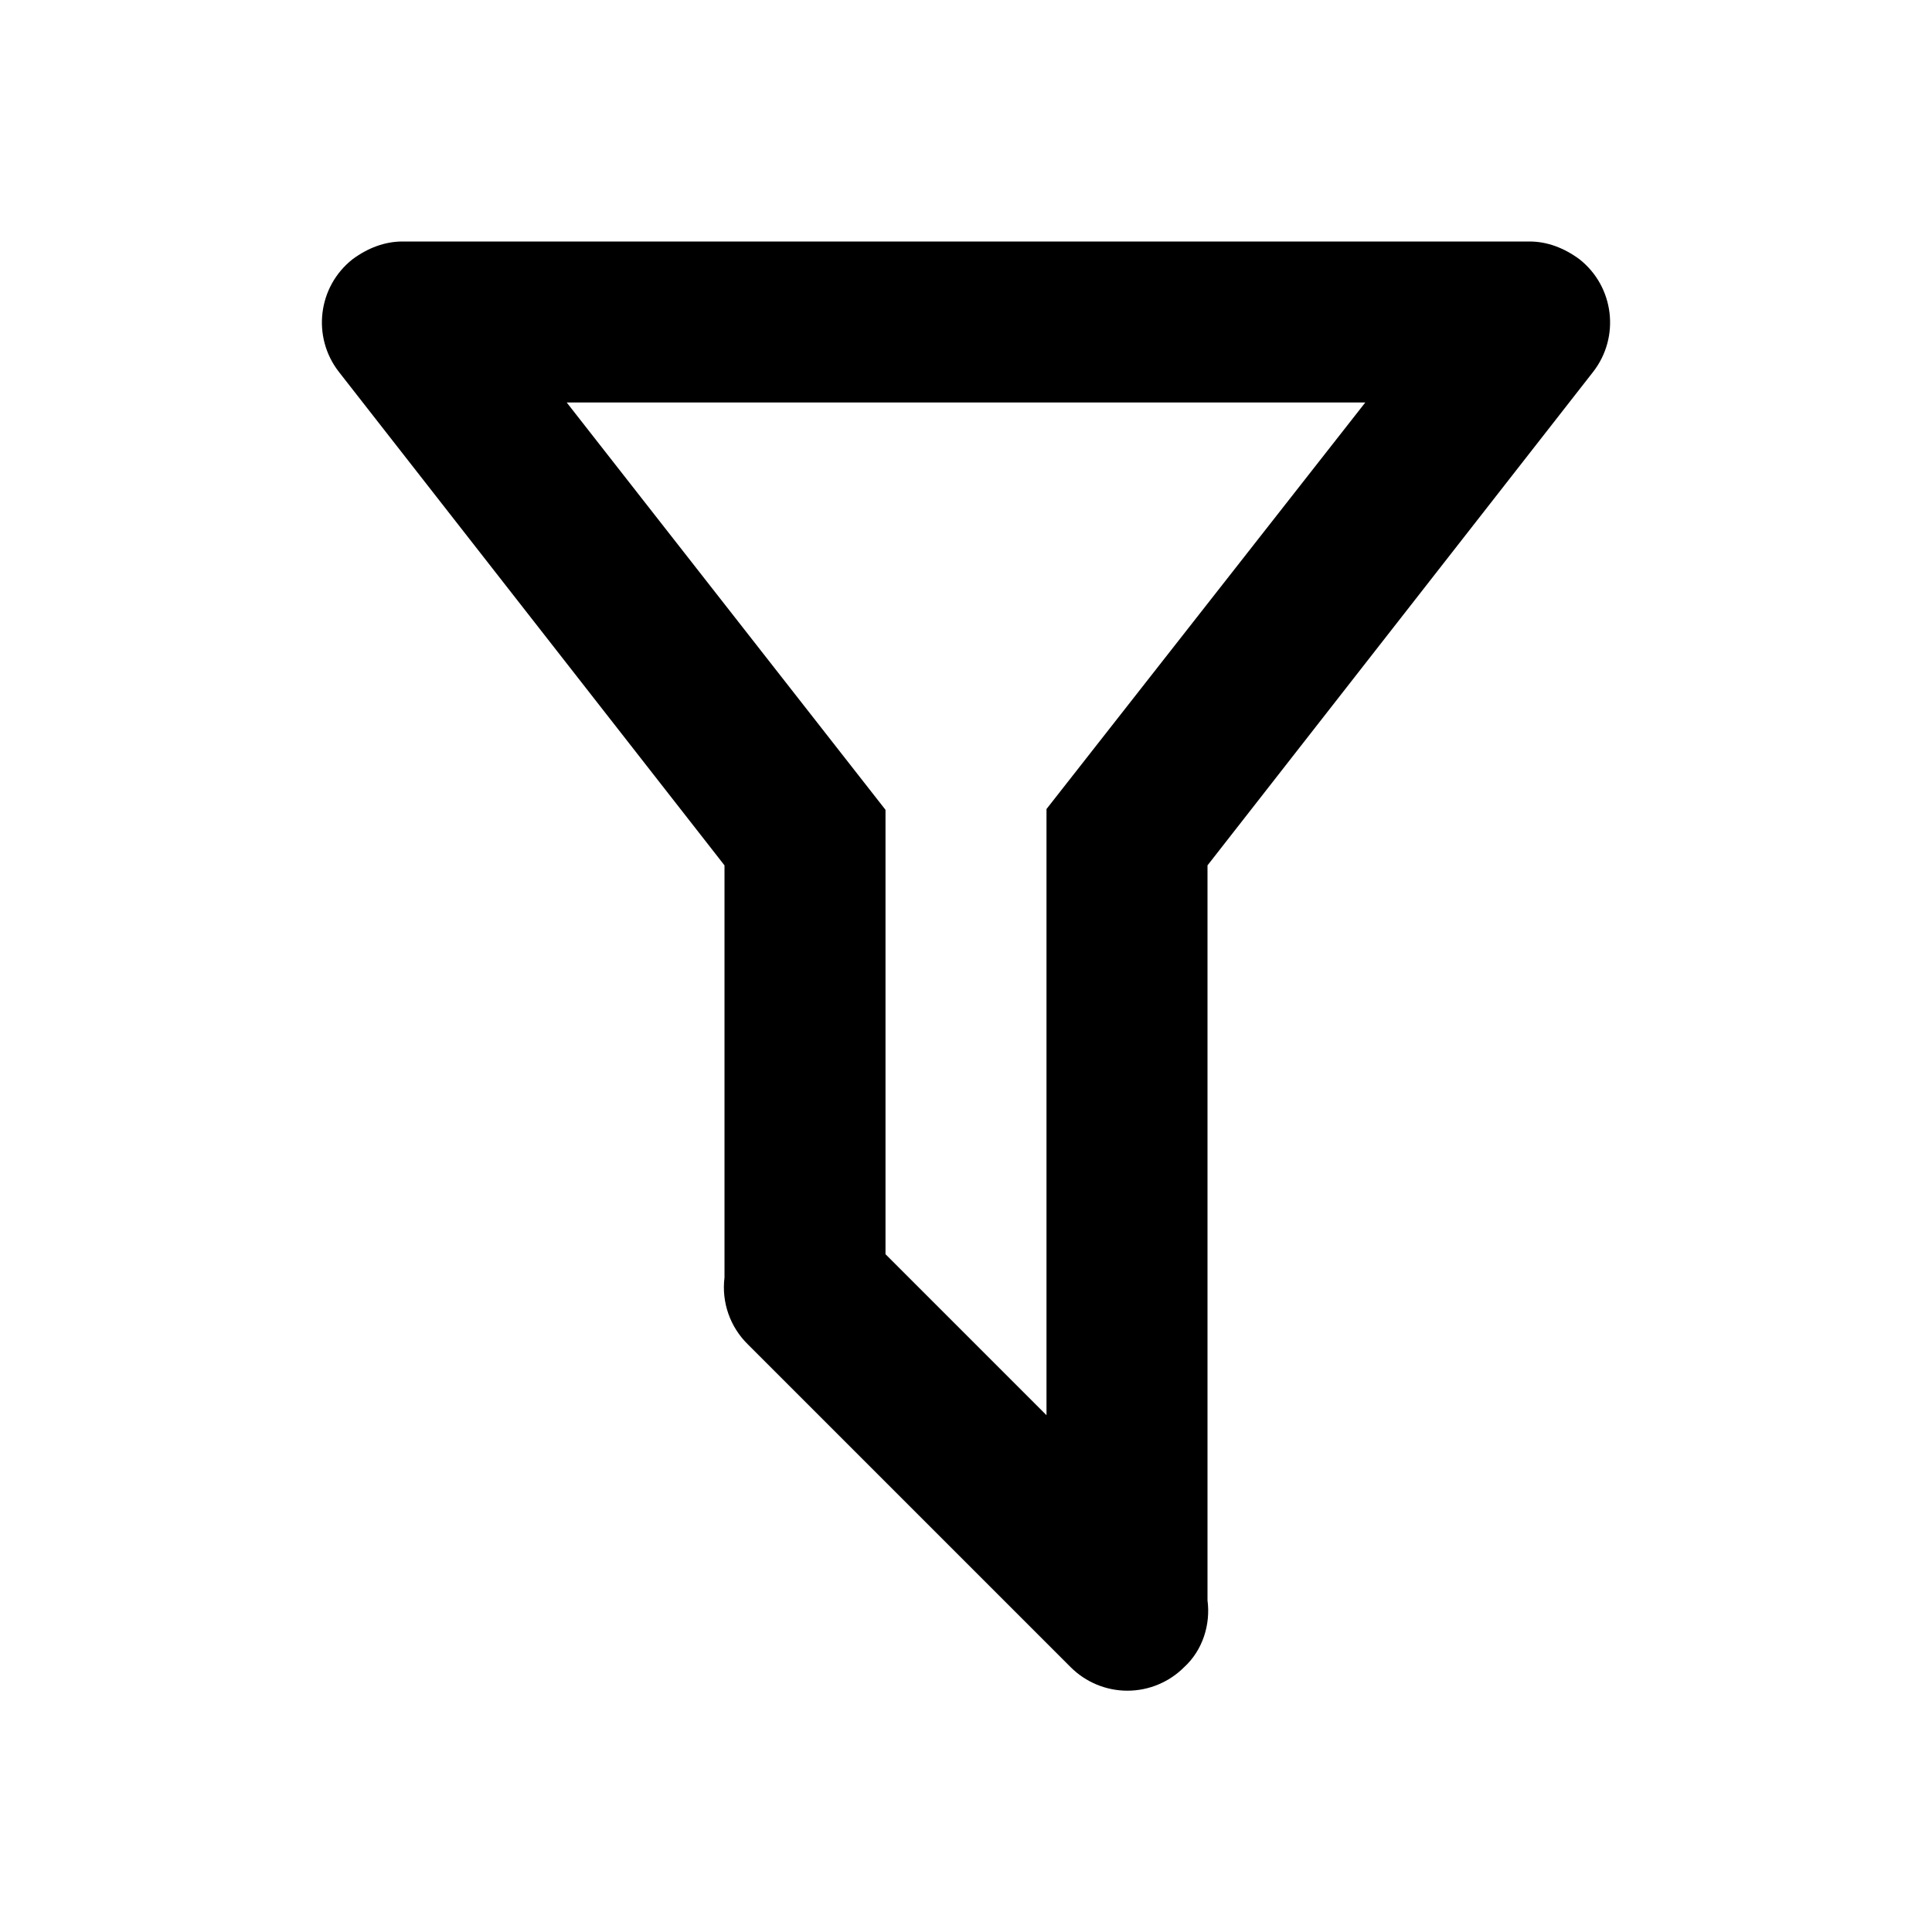
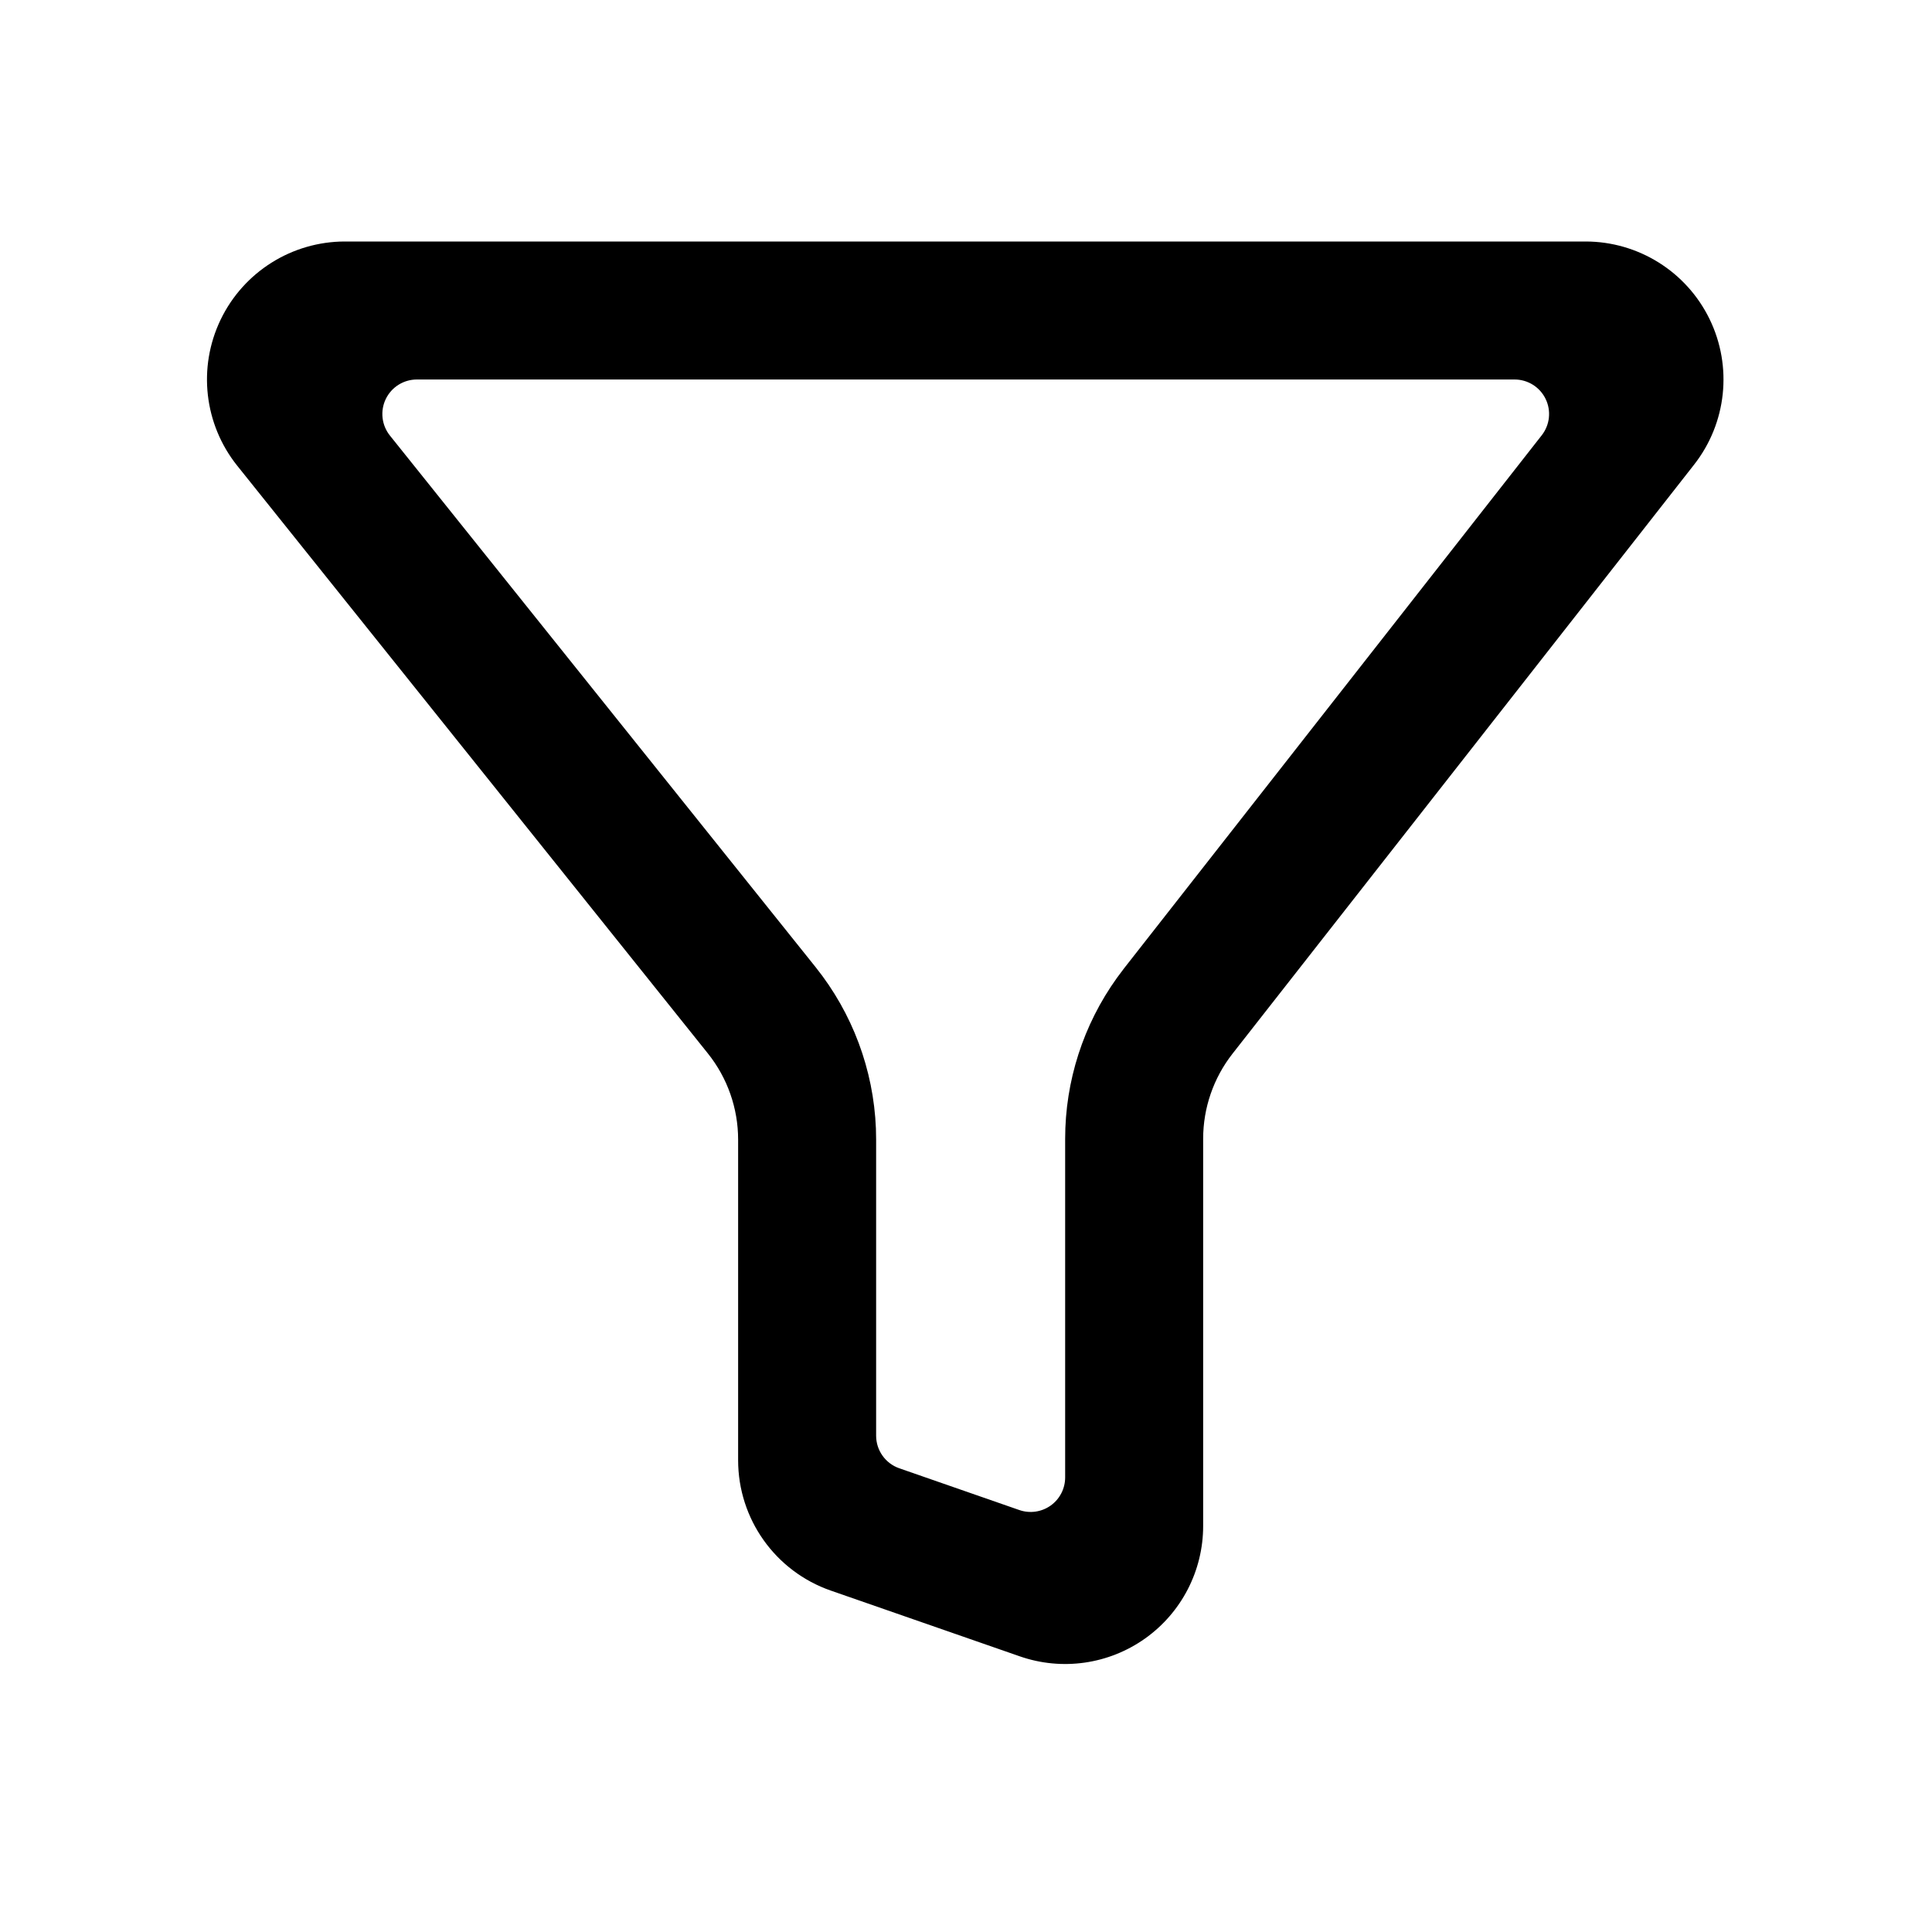
- <svg xmlns="http://www.w3.org/2000/svg" width="32" height="32" viewBox="0 0 24 24">
-   <path fill="currentColor" d="M15 19.88c.04.3-.06.62-.29.83a.996.996 0 0 1-1.41 0L9.29 16.7a.99.99 0 0 1-.29-.83v-5.12L4.21 4.62a1 1 0 0 1 .17-1.4c.19-.14.4-.22.62-.22h14c.22 0 .43.08.62.22a1 1 0 0 1 .17 1.4L15 10.75zM7.04 5L11 10.06v5.52l2 2v-7.53L16.96 5z" />
+ <svg xmlns="http://www.w3.org/2000/svg" width="32" height="32" viewBox="0 0 56 56">
+   <path fill="currentColor" d="M45.956 7a4 4 0 0 1 3.149 6.467l-13.38 17.075a4 4 0 0 0-.851 2.467v11.223a4 4 0 0 1-5.314 3.778l-5.479-1.906a4 4 0 0 1-2.686-3.778v-9.293a4 4 0 0 0-.878-2.5L6.877 13.5A4 4 0 0 1 10 7zm-2.055 4H12.082a1 1 0 0 0-.78 1.625L23.64 28.032a8 8 0 0 1 1.749 4.68l.006.321v8.582a1 1 0 0 0 .672.944l3.478 1.21a1 1 0 0 0 1.329-.944v-9.816a8 8 0 0 1 1.502-4.666l.2-.268l12.112-15.458A1 1 0 0 0 43.9 11" />
</svg>
